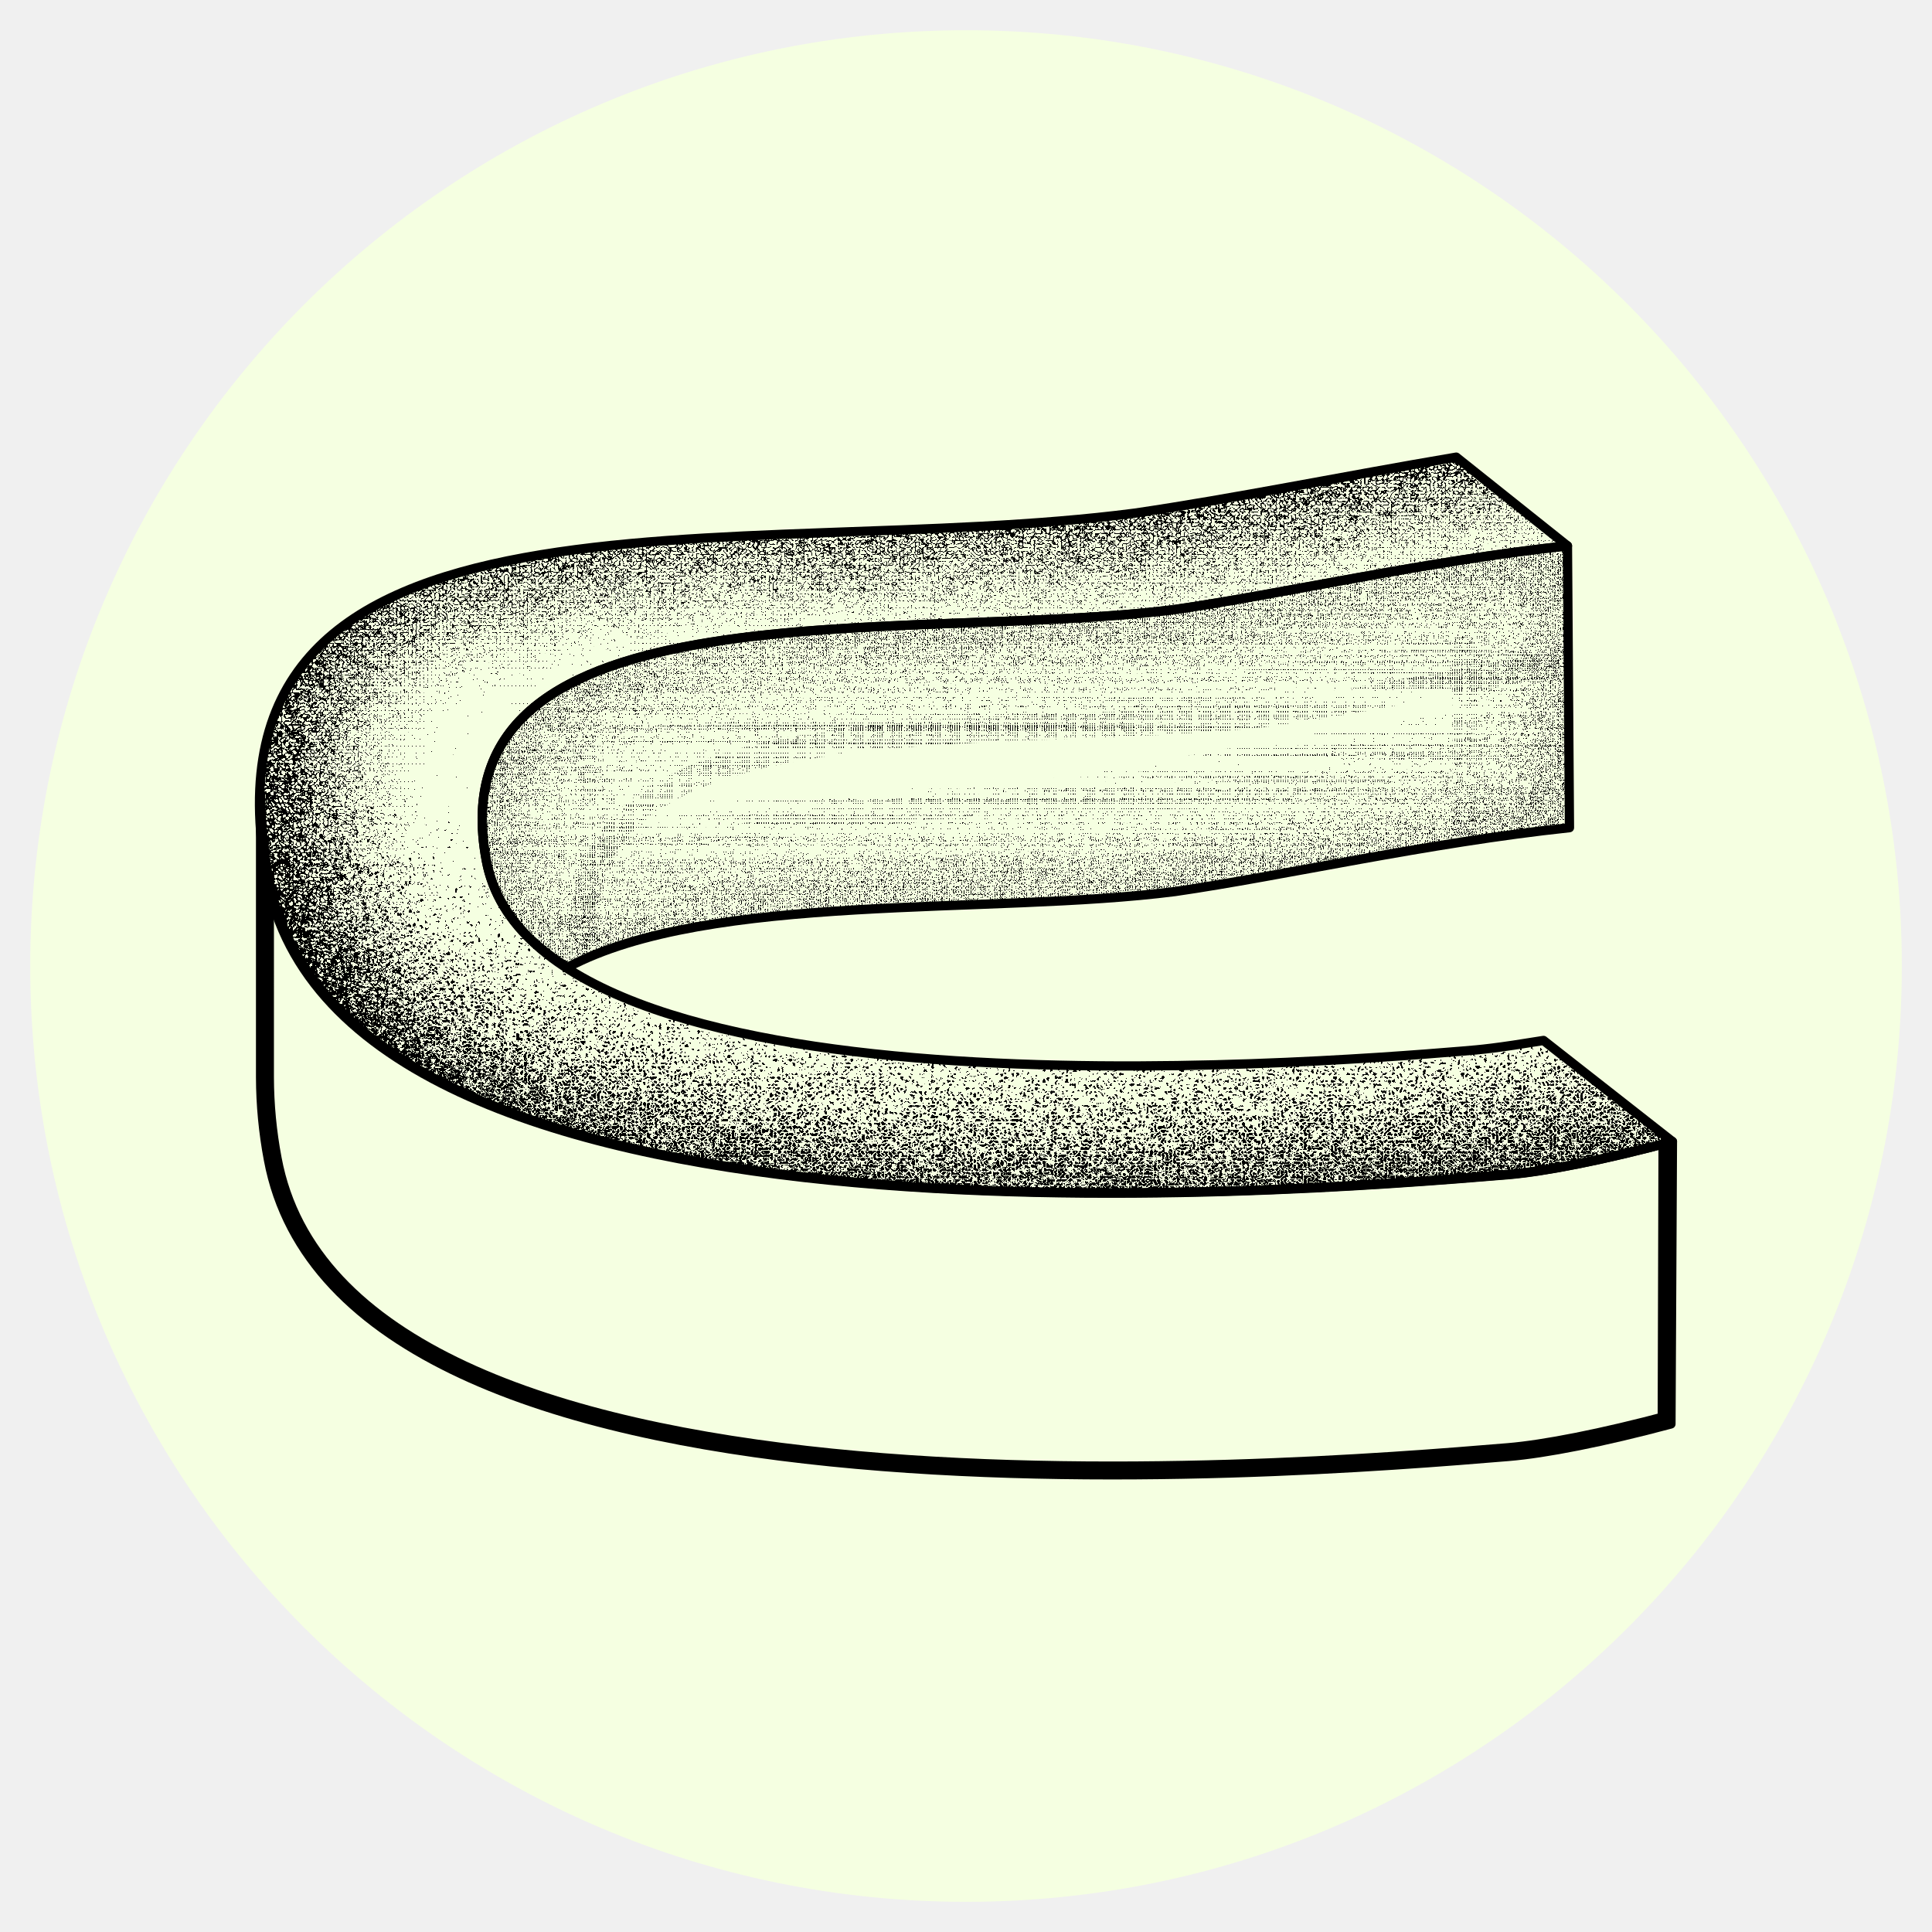
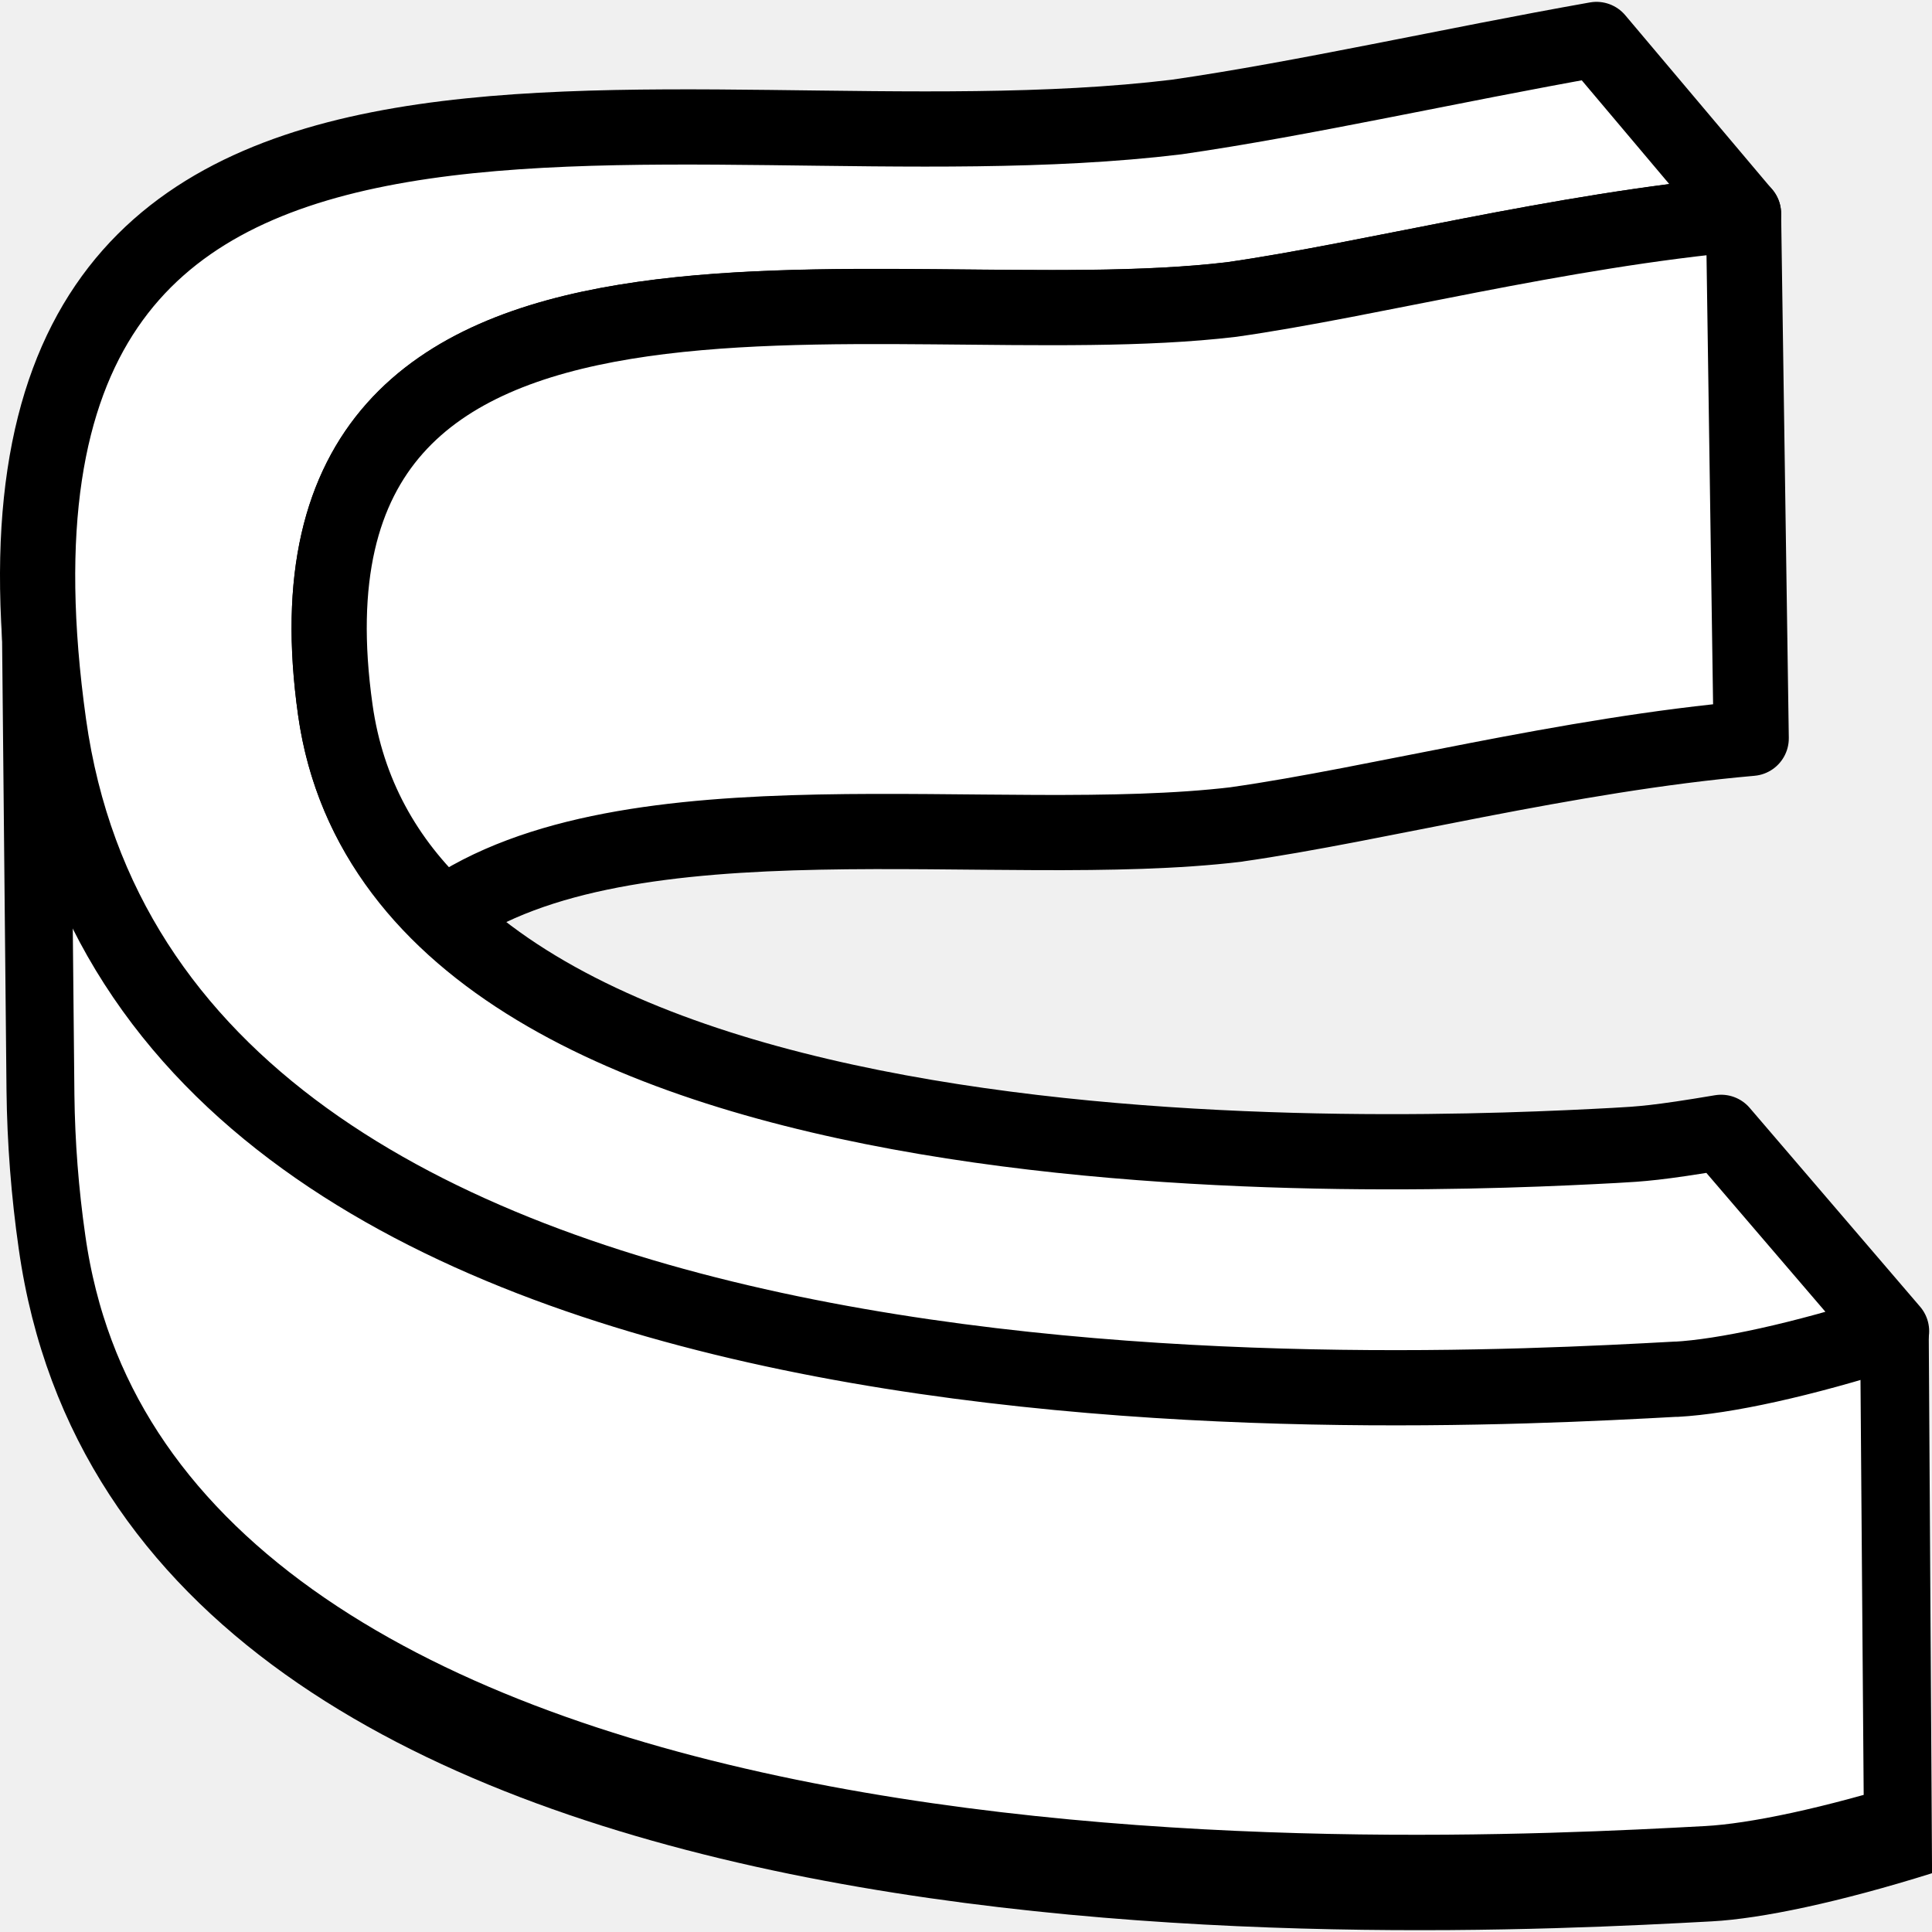
- <svg xmlns="http://www.w3.org/2000/svg" xmlns:xlink="http://www.w3.org/1999/xlink" width="128" height="128" viewBox="0 0 33.867 33.867">
+ <svg xmlns="http://www.w3.org/2000/svg" width="128" height="128" version="1.1" viewBox="0 0 33.867 33.867">
  <defs>
-     <clipPath id="g" clipPathUnits="userSpaceOnUse">
-       <path d="M-139.833-6.445c-13.777 1.77-34.96.01-45.597 5.691-3.295-2.03-5.468-4.671-6.096-8.004-3.993-21.164 31.672-16.281 51.693-18.853 7.97-1.15 18.771-3.625 29.442-4.775l.154 21.151c-10.614 1.125-21.549 3.629-29.596 4.79z" style="fill:#fff;stroke:none;stroke-width:2;stroke-linecap:butt;stroke-linejoin:round;stroke-miterlimit:4;stroke-dasharray:none;stroke-opacity:1" />
+     <clipPath id="e">
+       <path d="M-307.293 87.449c.009 1.682.219 4.21.589 6.192 5.48 29.343 76.037 23.676 93.08 22.257 2.784-.231 7.212-1.1 12.287-2.464l-.11 21.197c-5.09 1.359-9.433 2.206-12.177 2.434-17.043 1.418-87.6 7.086-93.08-22.257a33.742 33.742 0 0 1-.59-6.193z" fill="#fff" />
    </clipPath>
-     <clipPath id="e" clipPathUnits="userSpaceOnUse">
-       <path d="M-307.293 87.449c.009 1.682.219 4.21.589 6.192 5.48 29.343 76.037 23.676 93.08 22.257 2.784-.231 7.212-1.1 12.287-2.464l-.11 21.197c-5.09 1.359-9.433 2.206-12.177 2.434-17.043 1.418-87.6 7.086-93.08-22.257a33.742 33.742 0 0 1-.59-6.193z" style="fill:#fff;stroke:none;stroke-width:2;stroke-linecap:butt;stroke-linejoin:round;stroke-opacity:1" />
-     </clipPath>
-     <clipPath id="c" clipPathUnits="userSpaceOnUse">
-       <path d="M-116.575 79.567c-12.425.997-63.86 4.984-67.855-15.658-4.282-22.125 25.985-16.582 47.46-19.271 5.338-.751 11.404-1.947 17.605-2.96l6.084 4.684c-7.78.81-15.654 2.55-21.464 3.36-14.595 1.809-40.594-1.626-37.684 13.262 2.716 13.89 44.924 10.728 53.368 10.056 1.094-.087 1.813-.144 4.47-.564l7.054 5.336c-3.78.98-7.009 1.592-9.038 1.755z" style="fill:#fff;stroke:none;stroke-width:2;stroke-linecap:round;stroke-linejoin:round;stroke-miterlimit:4;stroke-dasharray:none;stroke-opacity:1" />
-     </clipPath>
-     <linearGradient xlink:href="#a" id="d" x1="-420.662" x2="-419.498" y1="97.794" y2="98.634" gradientTransform="translate(104.205 6.427)" gradientUnits="userSpaceOnUse" />
-     <linearGradient id="a">
-       <stop offset="0" style="stop-color:#000;stop-opacity:1" />
-       <stop offset="1" style="stop-color:#000;stop-opacity:0" />
-     </linearGradient>
-     <filter id="f" width="1.124" height="1.321" x="-.062" y="-.16" style="color-interpolation-filters:sRGB">
-       <feTurbulence baseFrequency=".08" numOctaves="5" type="fractalNoise" />
-       <feGaussianBlur result="result91" stdDeviation="1.226" />
-       <feDisplacementMap in="SourceGraphic" in2="result91" result="result1" scale="20" xChannelSelector="R" yChannelSelector="G" />
-       <feComposite in="result1" in2="SourceGraphic" operator="atop" result="fbSourceGraphic" />
-       <feColorMatrix in="fbSourceGraphic" result="fbSourceGraphicAlpha" values="0 0 0 -1 0 0 0 0 -1 0 0 0 0 -1 0 0 0 0 1 0" />
-       <feTurbulence baseFrequency=".08" numOctaves="5" type="fractalNoise" />
-       <feGaussianBlur result="result91" stdDeviation=".5" />
-       <feDisplacementMap in="fbSourceGraphic" in2="result91" result="result1" scale="20" xChannelSelector="R" yChannelSelector="G" />
-       <feComposite in="result1" in2="fbSourceGraphic" operator="atop" result="fbSourceGraphic" />
-       <feColorMatrix in="fbSourceGraphic" result="fbSourceGraphicAlpha" values="0 0 0 -1 0 0 0 0 -1 0 0 0 0 -1 0 0 0 0 1 0" />
-       <feTurbulence baseFrequency="10 5.026" numOctaves="4" result="turbulence" seed="39" type="fractalNoise" />
-       <feDisplacementMap in="fbSourceGraphic" in2="turbulence" scale="15.503" xChannelSelector="R" yChannelSelector="G" />
-     </filter>
-     <filter id="b" width="1.141" height="1.222" x="-.07" y="-.11" style="color-interpolation-filters:sRGB">
-       <feTurbulence baseFrequency="4.759 5.341" numOctaves="3" result="turbulence" seed="226" />
-       <feDisplacementMap in="SourceGraphic" in2="turbulence" scale="24.369" xChannelSelector="R" yChannelSelector="G" />
-       <feGaussianBlur stdDeviation=".002" />
-     </filter>
  </defs>
-   <g style="display:inline" transform="translate(.265 .265)">
-     <circle cx="16.669" cy="16.669" r="16.404" style="fill:#f5ffe1;fill-opacity:1;stroke:none;stroke-width:.129;stroke-linecap:round;stroke-linejoin:bevel;paint-order:fill markers stroke;stop-color:#000" />
-   </g>
-   <g style="stroke-width:.2">
-     <path d="M-94.681 25.282c-10.518 1.135-24.778 5.3-32.748 6.45-.835.108-11.136 2.22-12.027 2.29-20.45 1.574-53.697-2.784-54.128 17.85-.891 42.674 91.22 23.282 95.89 21.55" clip-path="url(#c)" style="fill:none;stroke:#000;stroke-width:10.688;stroke-linecap:butt;stroke-linejoin:miter;stroke-miterlimit:4;stroke-dasharray:none;stroke-opacity:1;filter:url(#b)" transform="matrix(.3204 0 0 .33202 63.772 -5.825)" />
-     <path d="M-307.293 71.574c.009 1.682.219 4.21.589 6.192 5.48 29.343 76.037 23.676 93.08 22.257 2.784-.231 7.212-1.1 12.287-2.464l-.11 37.072c-5.09 1.359-9.433 2.206-12.177 2.434-17.043 1.418-87.6 7.086-93.08-22.257a33.742 33.742 0 0 1-.59-6.193z" clip-path="url(#e)" style="fill:url(#d);fill-opacity:1;stroke:#000;stroke-width:2;stroke-linecap:butt;stroke-linejoin:round;stroke-opacity:1;filter:url(#filter56873-3-2)" transform="matrix(.23357 0 0 .23357 76.343 -6.484)" />
-     <path d="M-139.833-6.445c-13.777 1.77-34.96.01-45.597 5.691-3.295-2.03-5.468-4.671-6.096-8.004-3.993-21.164 31.672-16.281 51.693-18.853 7.97-1.15 18.771-3.625 29.442-4.775l.154 21.151c-10.614 1.125-21.549 3.629-29.596 4.79z" clip-path="url(#g)" style="fill:none;stroke:#000;stroke-width:1.866;stroke-linecap:butt;stroke-linejoin:round;stroke-miterlimit:4;stroke-dasharray:none;stroke-opacity:1;filter:url(#f)" transform="matrix(.23357 0 0 .23357 53.26 17.133)" />
-   </g>
-   <g style="stroke:#000;stroke-width:.371;stroke-miterlimit:4;stroke-dasharray:none;stroke-opacity:1">
-     <path d="M302.304 92.768c-9.065.754-46.59 3.769-49.506-11.838-3.125-16.728 18.958-12.537 34.627-14.57 3.894-.568 8.32-1.472 12.844-2.237l4.438 3.54c-5.675.613-11.42 1.928-15.66 2.54-10.648 1.368-29.616-1.229-27.493 10.028 1.981 10.502 32.776 8.11 38.936 7.603.799-.066 1.323-.11 3.262-.427l5.146 4.035c-2.758.741-5.113 1.203-6.594 1.326z" style="fill:none;stroke:#000;stroke-width:.371;stroke-linecap:round;stroke-linejoin:round;stroke-miterlimit:4;stroke-dasharray:none;stroke-opacity:1" transform="matrix(.43915 0 0 .43915 -106.336 -20.146)" />
-     <path d="M252.543 77.62c.005.896.117 2.24.314 3.294 2.915 15.607 40.441 12.593 49.506 11.838 1.48-.123 3.836-.585 6.535-1.31l-.059 11.273c-2.707.723-5.016 1.174-6.476 1.295-9.065.755-46.591 3.769-49.506-11.838a17.947 17.947 0 0 1-.314-3.293z" style="fill:none;stroke:#000;stroke-width:.371;stroke-linecap:butt;stroke-linejoin:round;stroke-miterlimit:4;stroke-dasharray:none;stroke-opacity:1" transform="matrix(.43915 0 0 .43915 -106.336 -20.146)" />
-     <path d="M289.048 81.461c-7.327.942-18.595.005-24.252 3.027-1.752-1.08-2.908-2.485-3.242-4.257-2.123-11.257 16.845-8.66 27.494-10.028 4.239-.612 9.984-1.927 15.66-2.54l.08 11.25c-5.644.599-11.46 1.93-15.74 2.548z" style="fill:none;fill-opacity:1;fill-rule:nonzero;stroke:#000;stroke-width:.371;stroke-linecap:butt;stroke-linejoin:round;stroke-miterlimit:4;stroke-dasharray:none;stroke-opacity:1" transform="matrix(.43915 0 0 .43915 -106.336 -20.146)" />
+   <g transform="matrix(.99811 0 0 .99811 .0067121 .031927)" fill="#fff" stroke="#000" stroke-linejoin="round">
+     <path transform="matrix(.31842 .019955 .0043826 .44719 97.48 -23.319)" d="m-307.29 71.574c9e-3 1.682 0.219 4.21 0.589 6.192 5.48 29.343 76.037 23.676 93.08 22.257 2.784-0.231 7.212-1.1 12.287-2.464l-0.11 37.072c-5.09 1.359-9.433 2.206-12.177 2.434-17.043 1.418-87.6 7.086-93.08-22.257a33.742 33.742 0 0 1-0.59-6.193z" clip-path="url(#e)" filter="url(#filter56873-3-2)" stroke-width="7.485" />
+     <path d="m29.43 24.19c-5.21 0.286-26.778 1.384-28.58-11.502-1.931-13.812 10.809-9.573 19.809-10.665 2.236-0.323 4.776-0.901 7.373-1.362l2.582 3.061c-3.261 0.295-6.556 1.161-8.991 1.508-6.116 0.731-17.051-2.088-15.74 7.207 1.223 8.672 18.924 7.838 22.464 7.648 0.459-0.025 0.76-0.042 1.874-0.23l2.993 3.492c-1.581 0.506-2.933 0.798-3.784 0.845z" stroke-linecap="round" stroke-width="1.321" />
+     <path d="m21.712 14.447c-4.208 0.504-10.7-0.675-13.931 1.592-1.017-0.948-1.693-2.141-1.899-3.604-1.311-9.295 9.624-6.476 15.741-7.207 2.434-0.346 5.73-1.213 8.991-1.508l0.135 9.215c-3.243 0.284-6.579 1.162-9.037 1.511z" stroke-width="1.321" />
  </g>
</svg>
